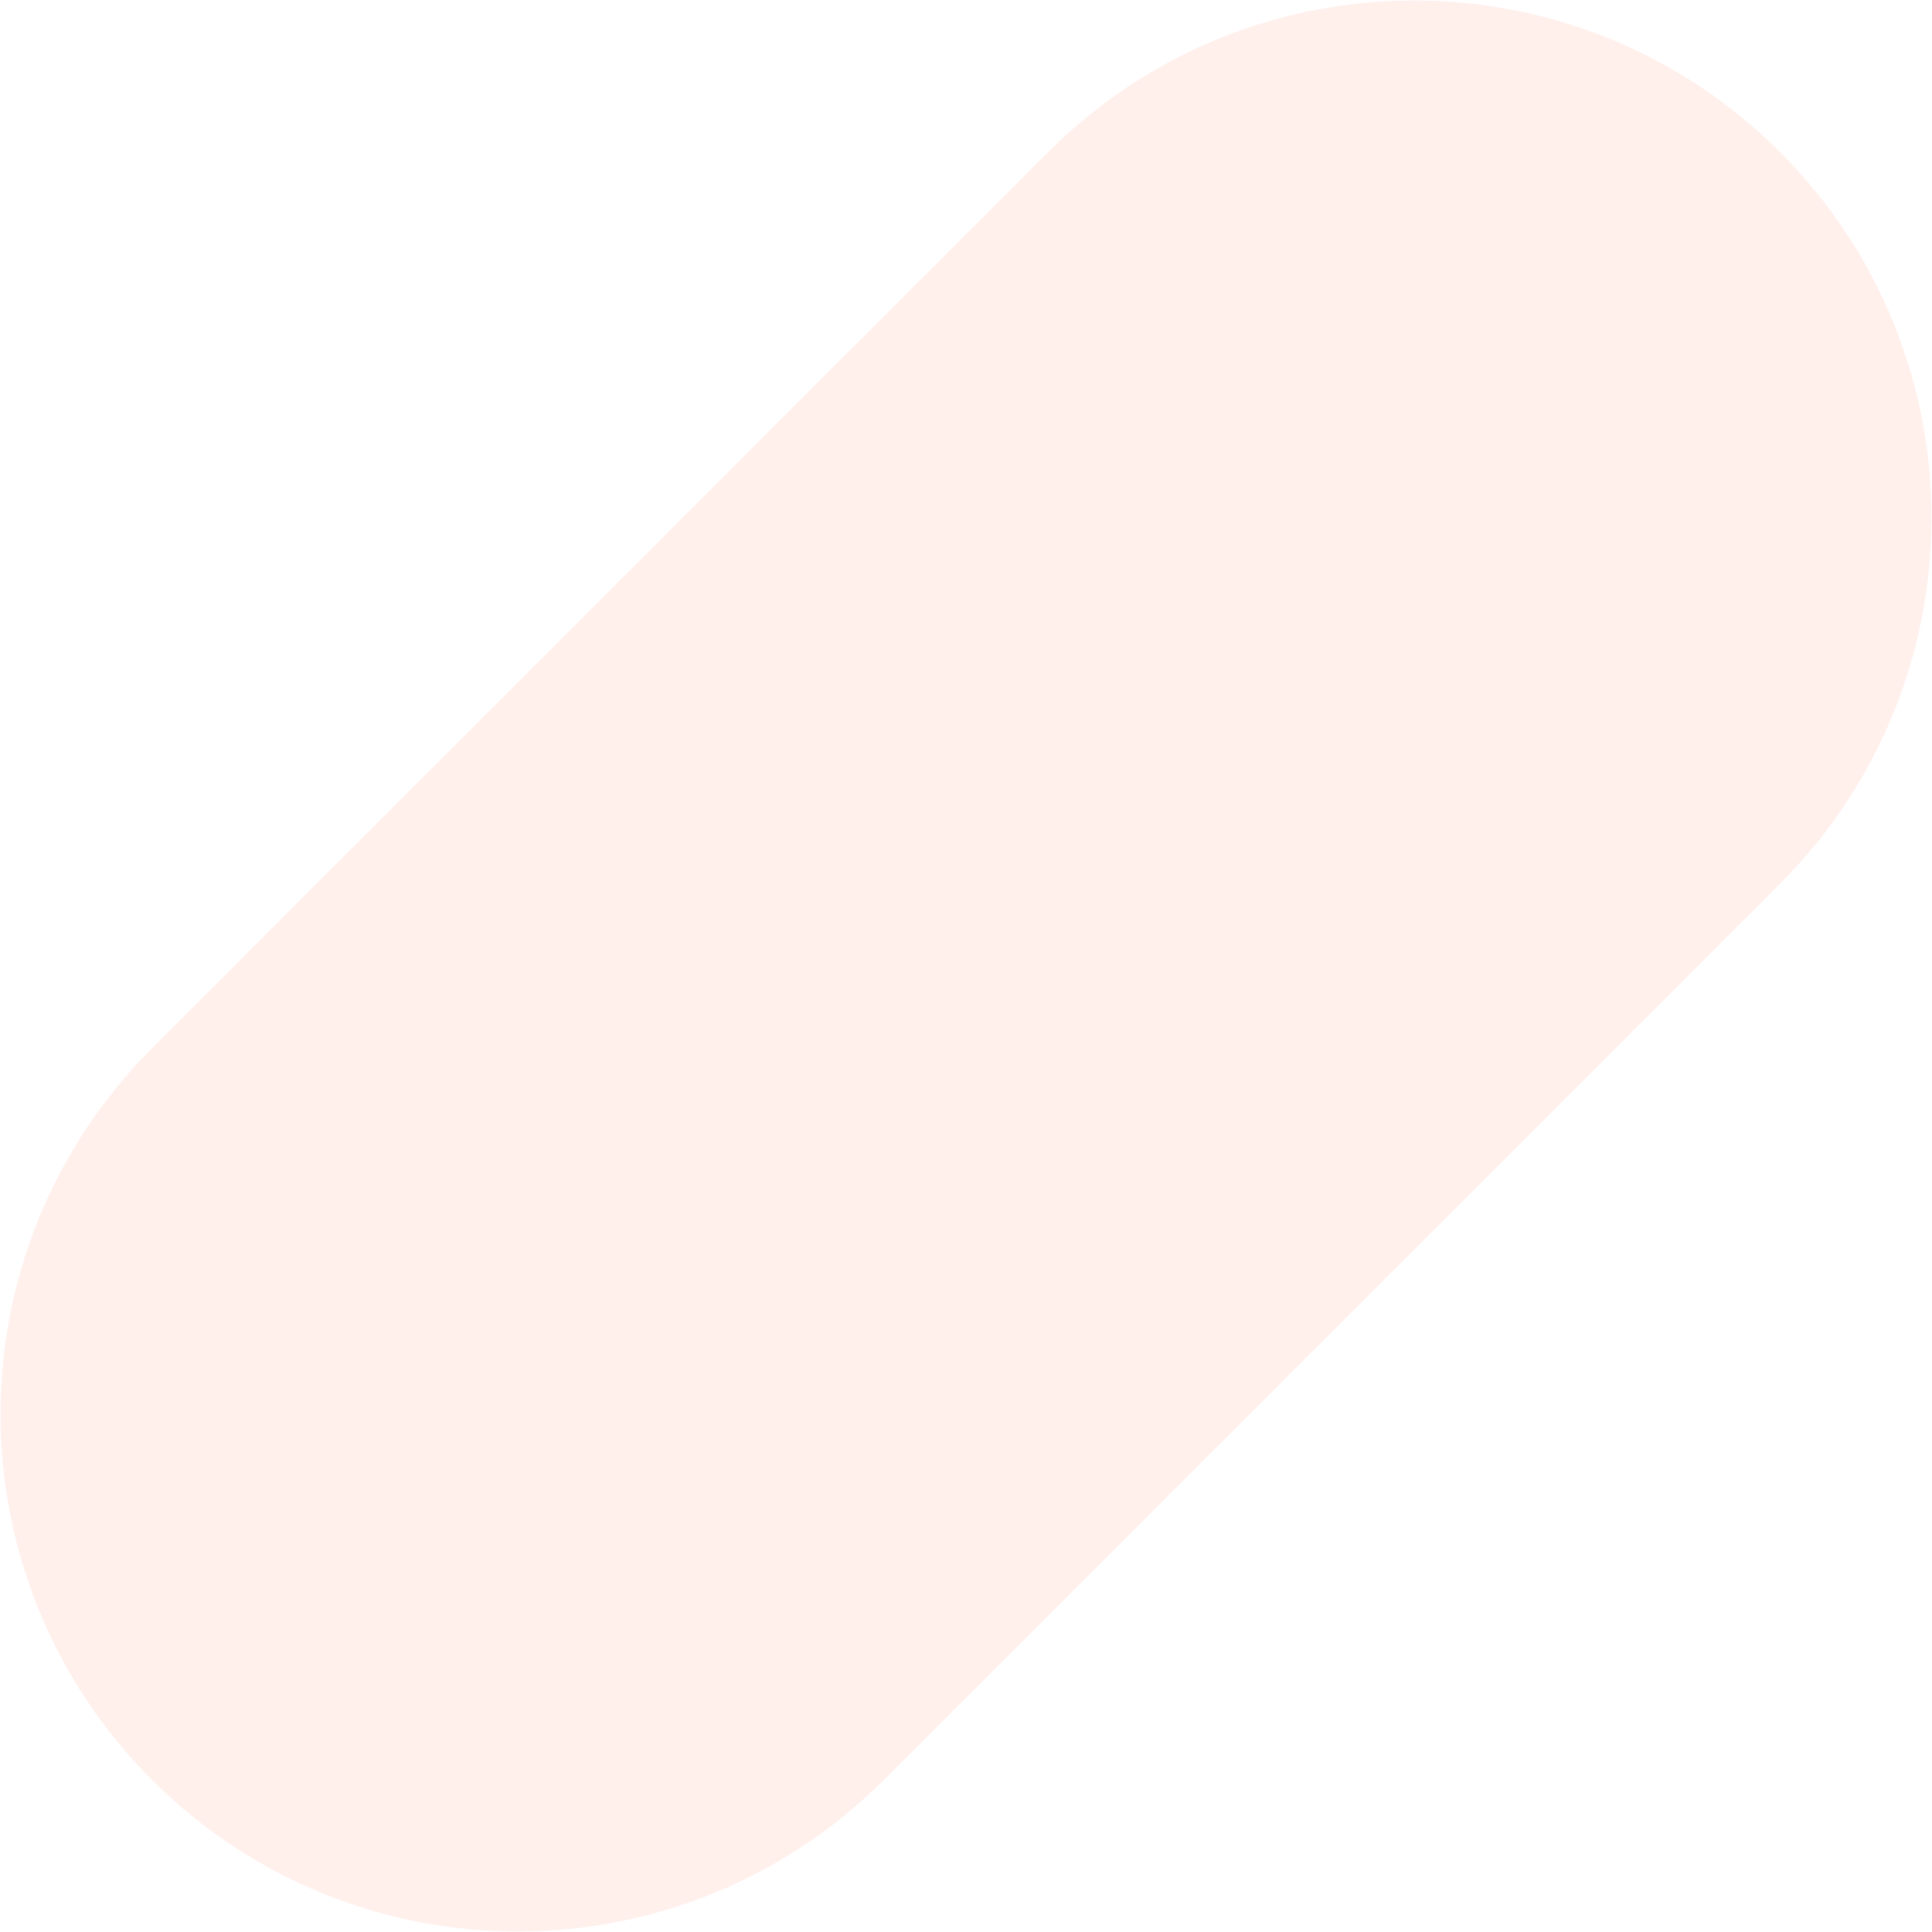
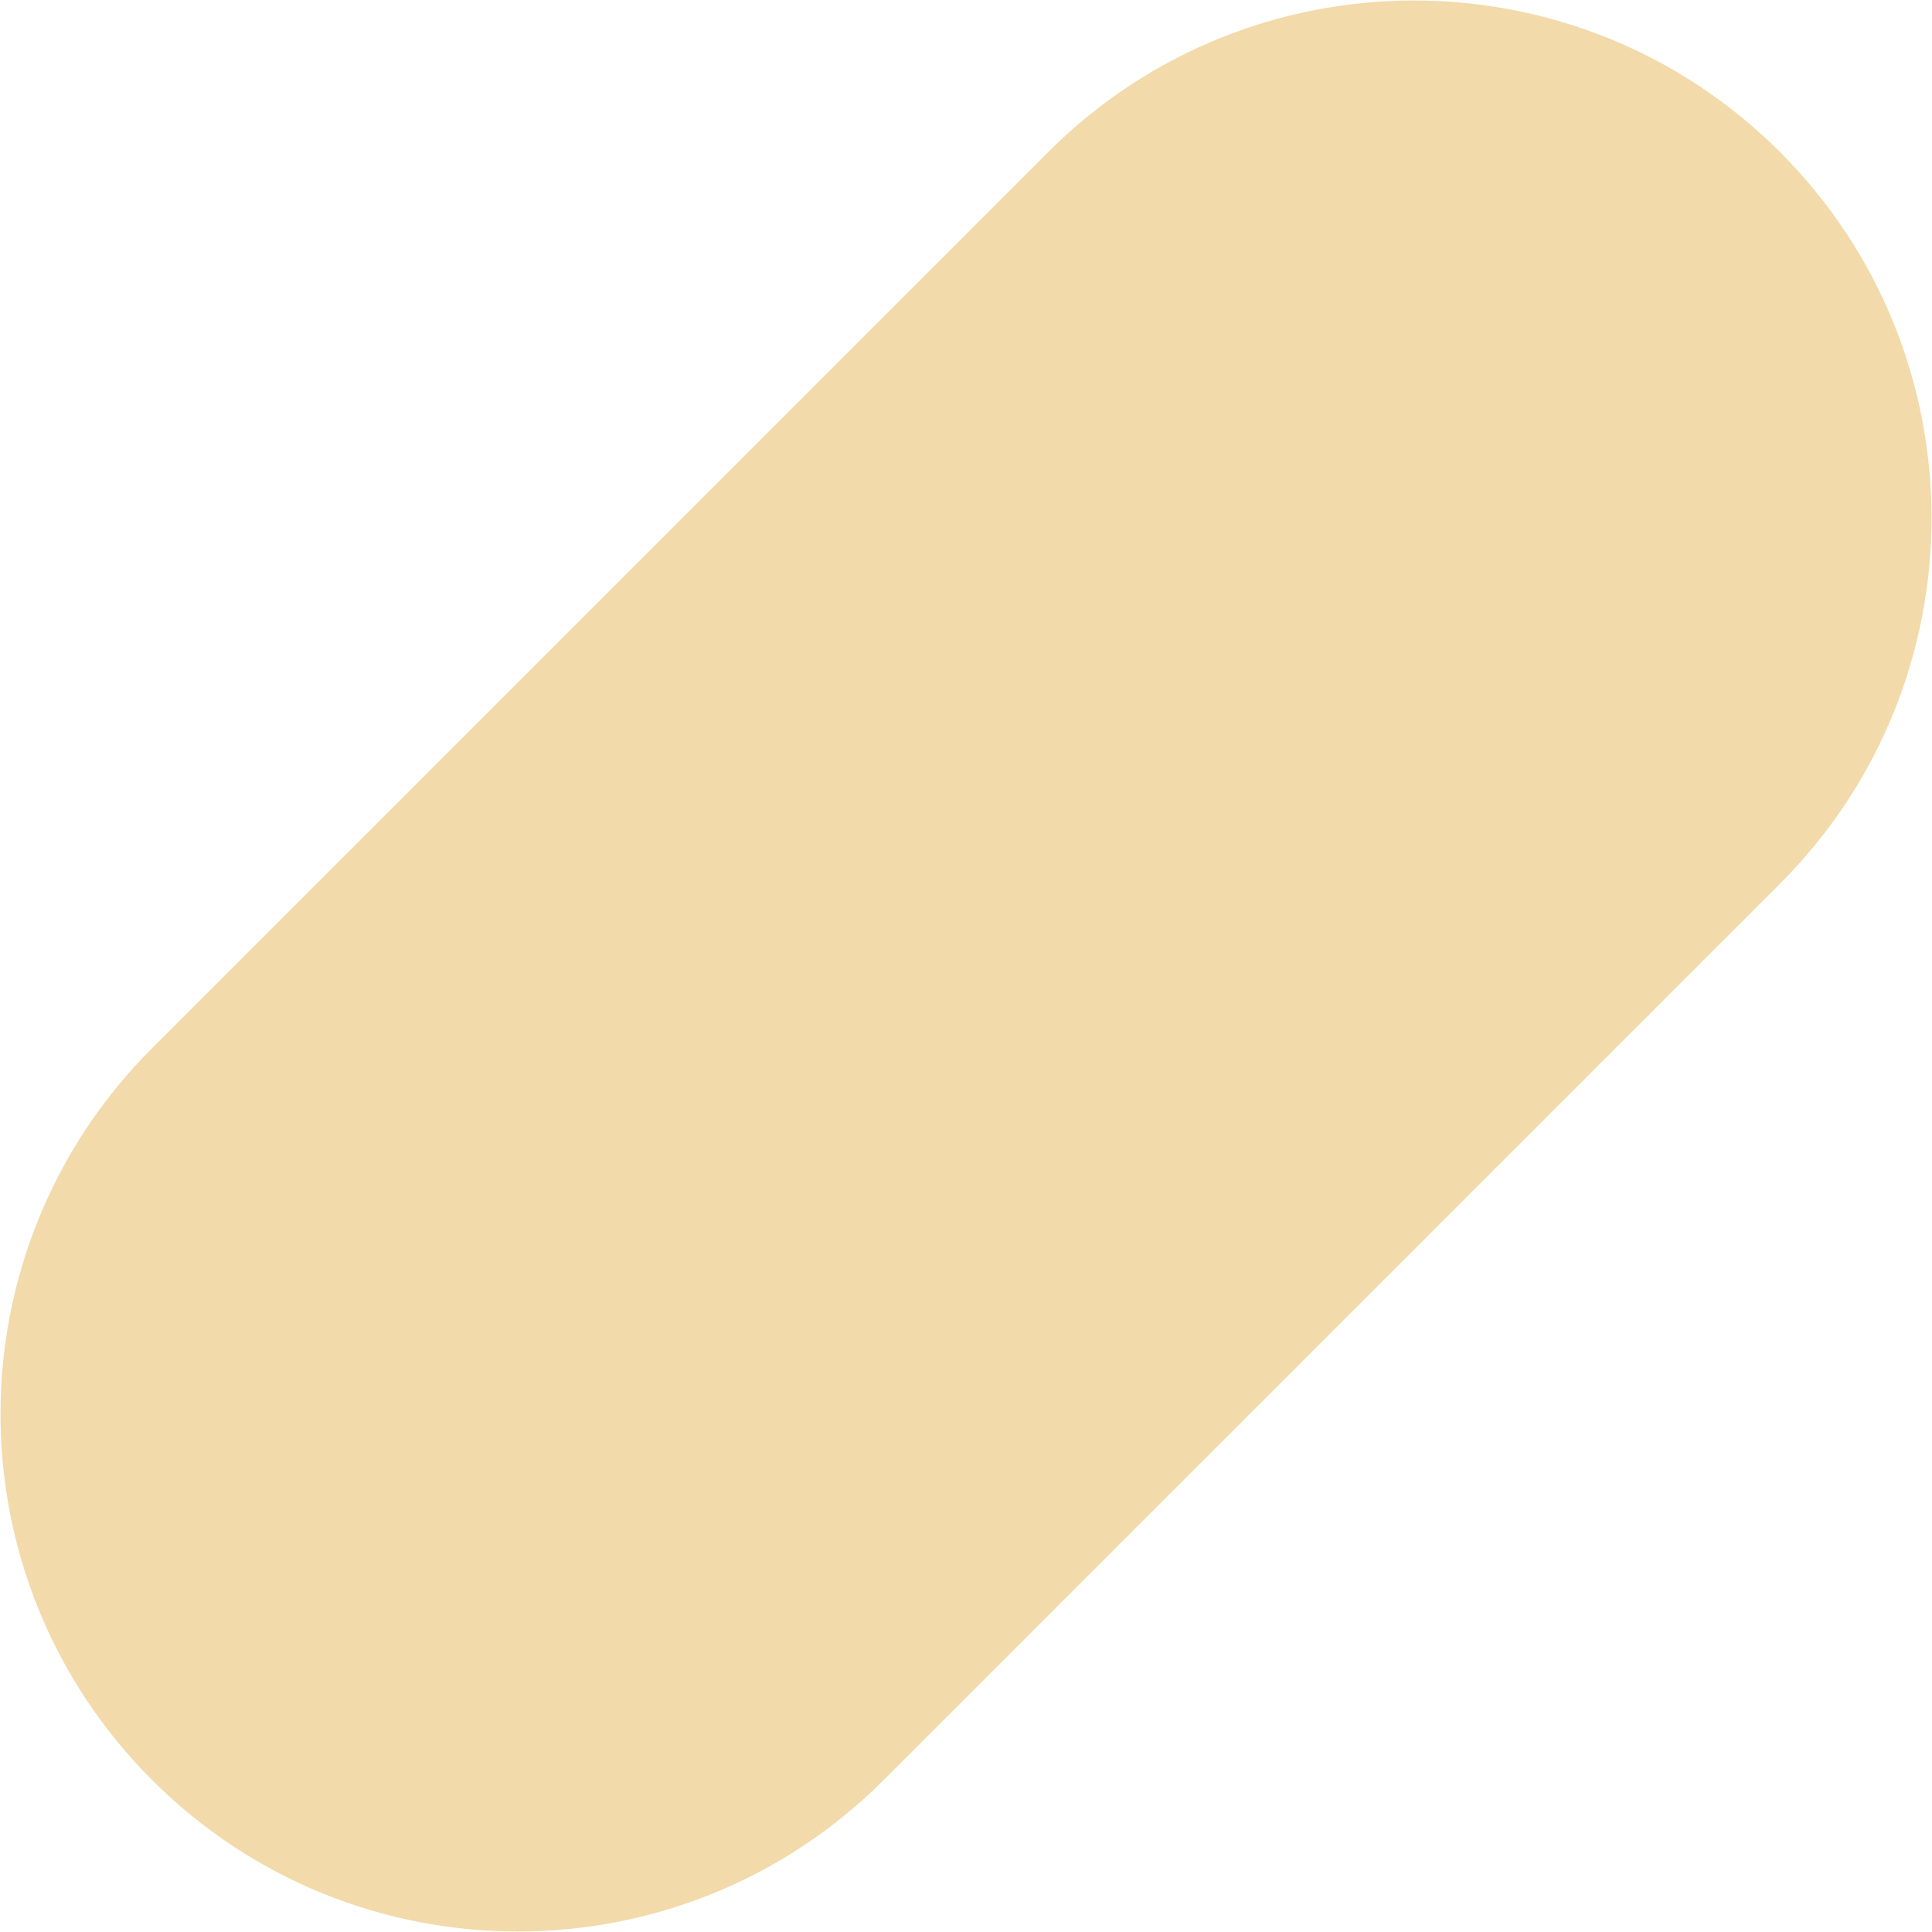
<svg xmlns="http://www.w3.org/2000/svg" width="814" height="814">
-   <rect width="436" height="970" x="774" y="-62" fill="#FFF0EC" fill-rule="evenodd" rx="218" transform="rotate(45 718.814 -291.157)" />
+   <rect width="436" height="970" x="774" y="-62" fill="#f2daab" fill-rule="evenodd" rx="218" transform="rotate(45 718.814 -291.157)" />
</svg>
